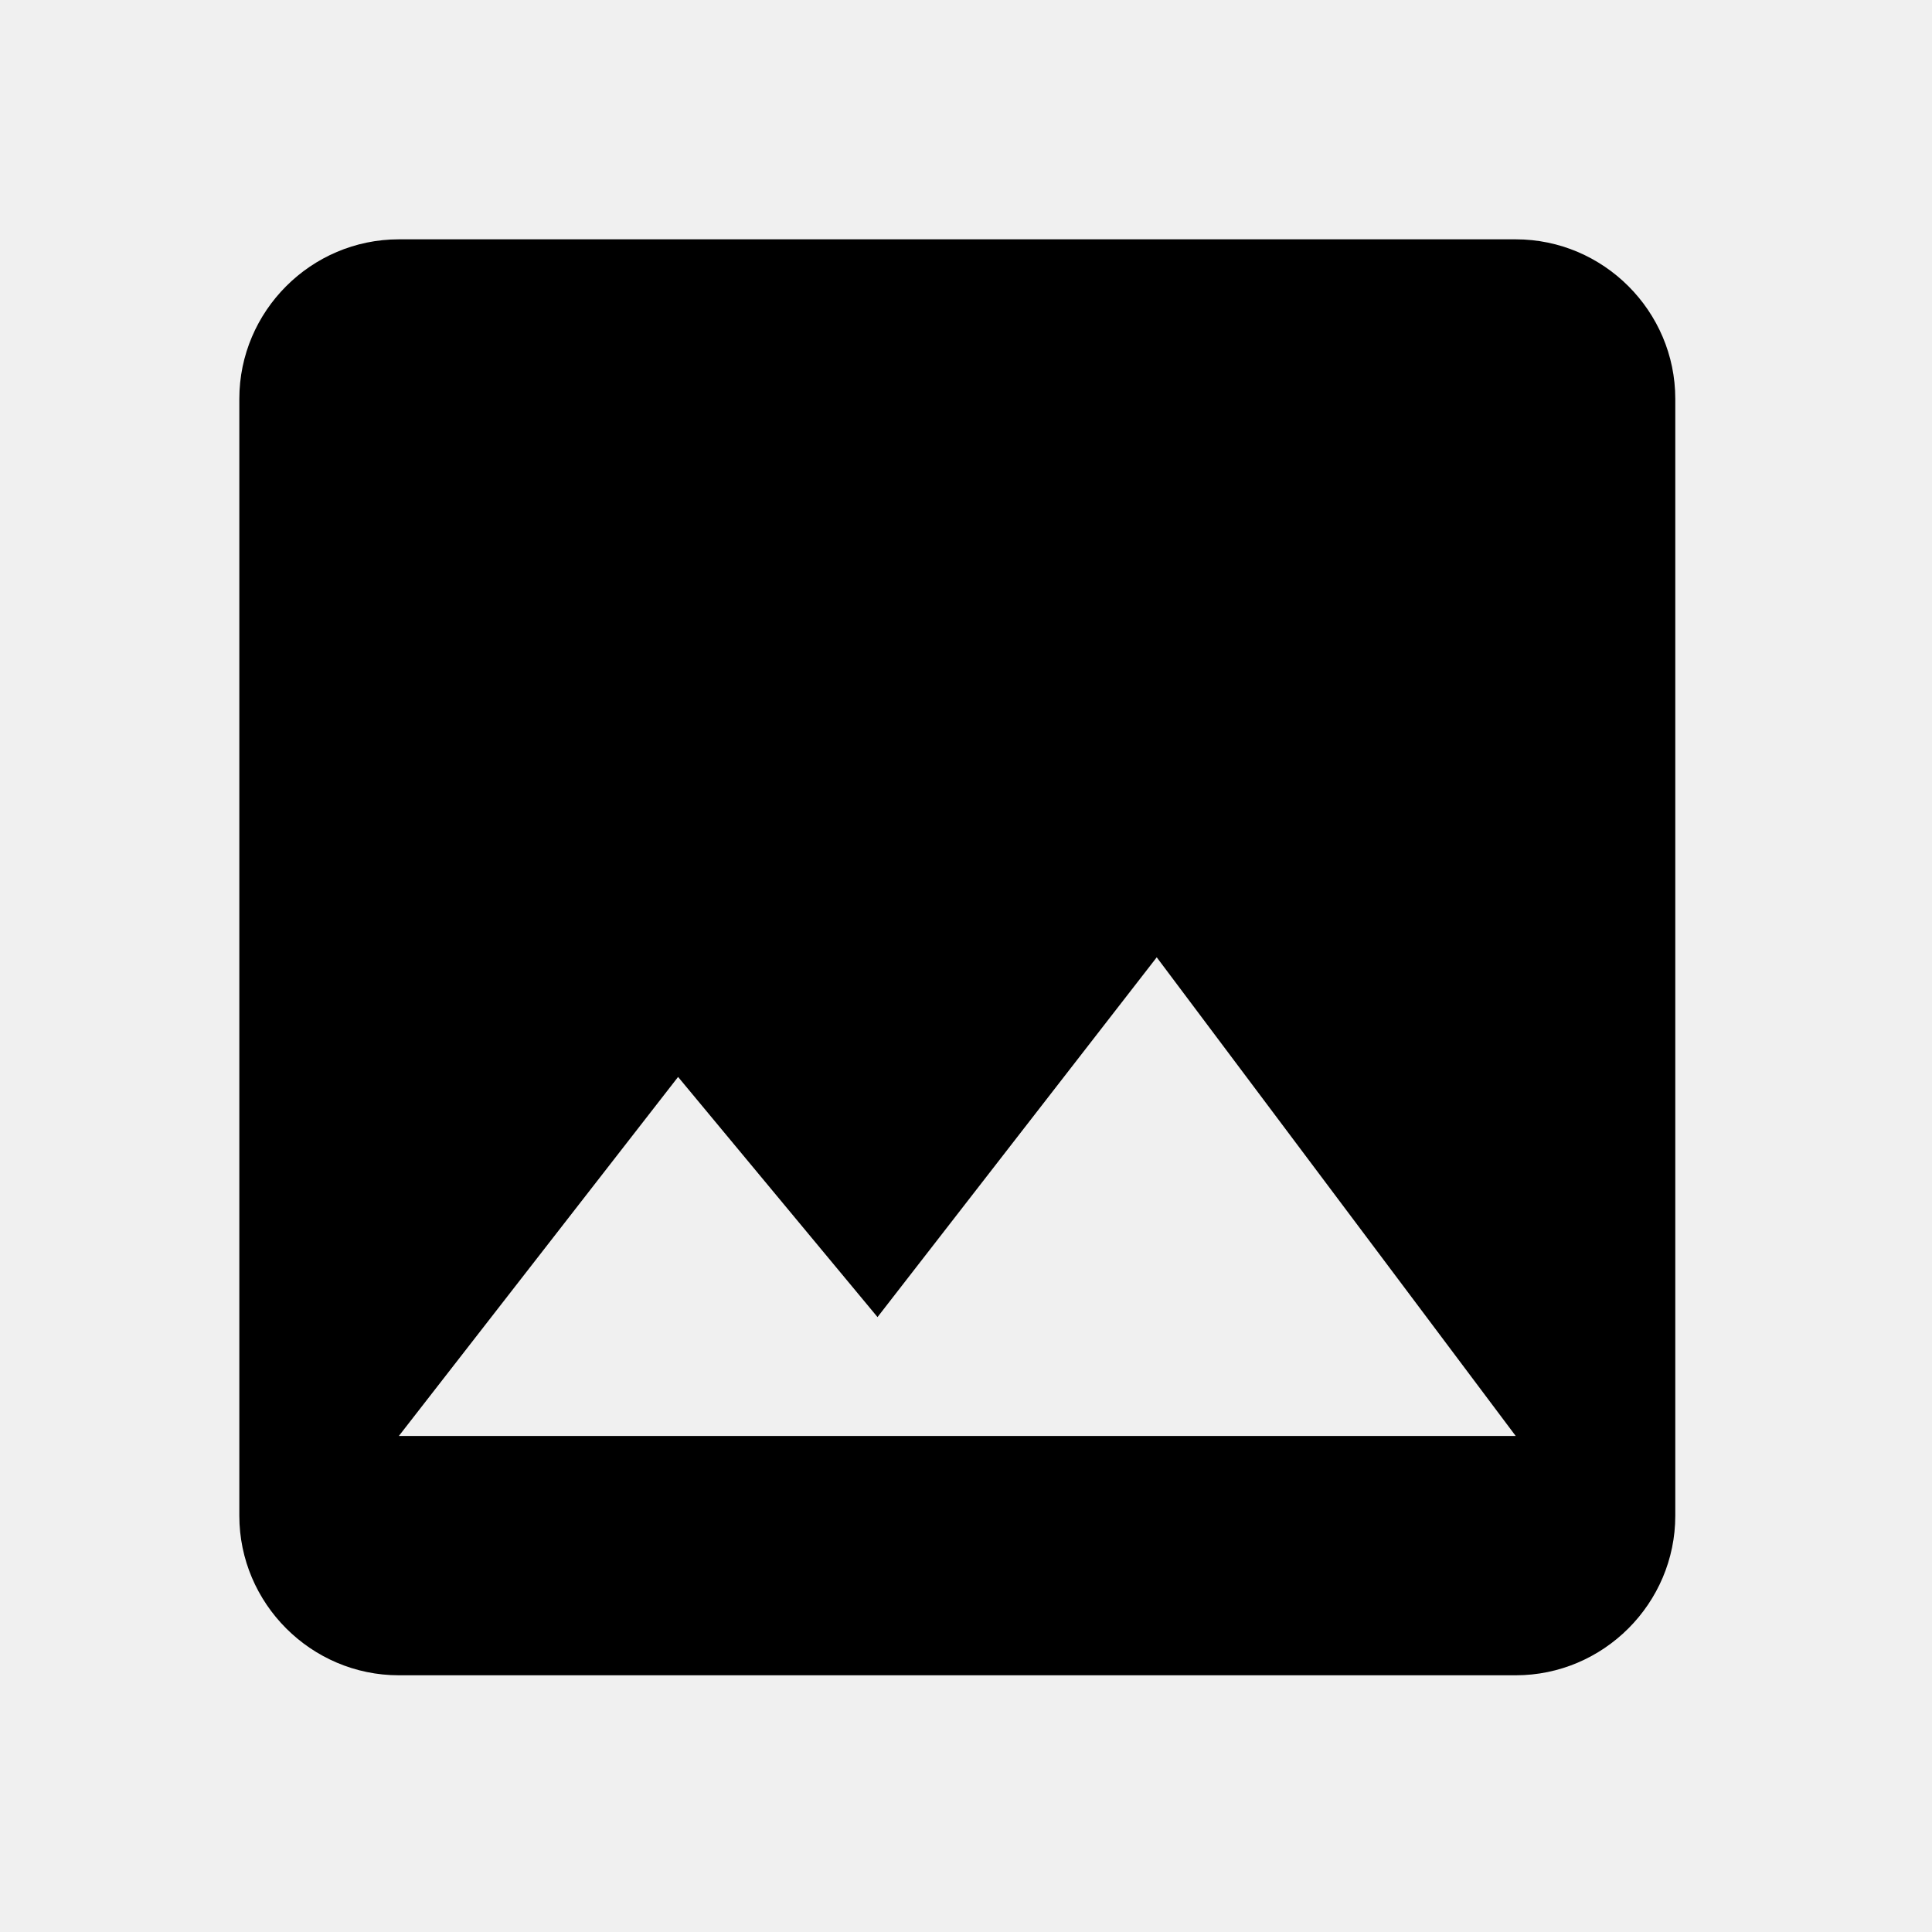
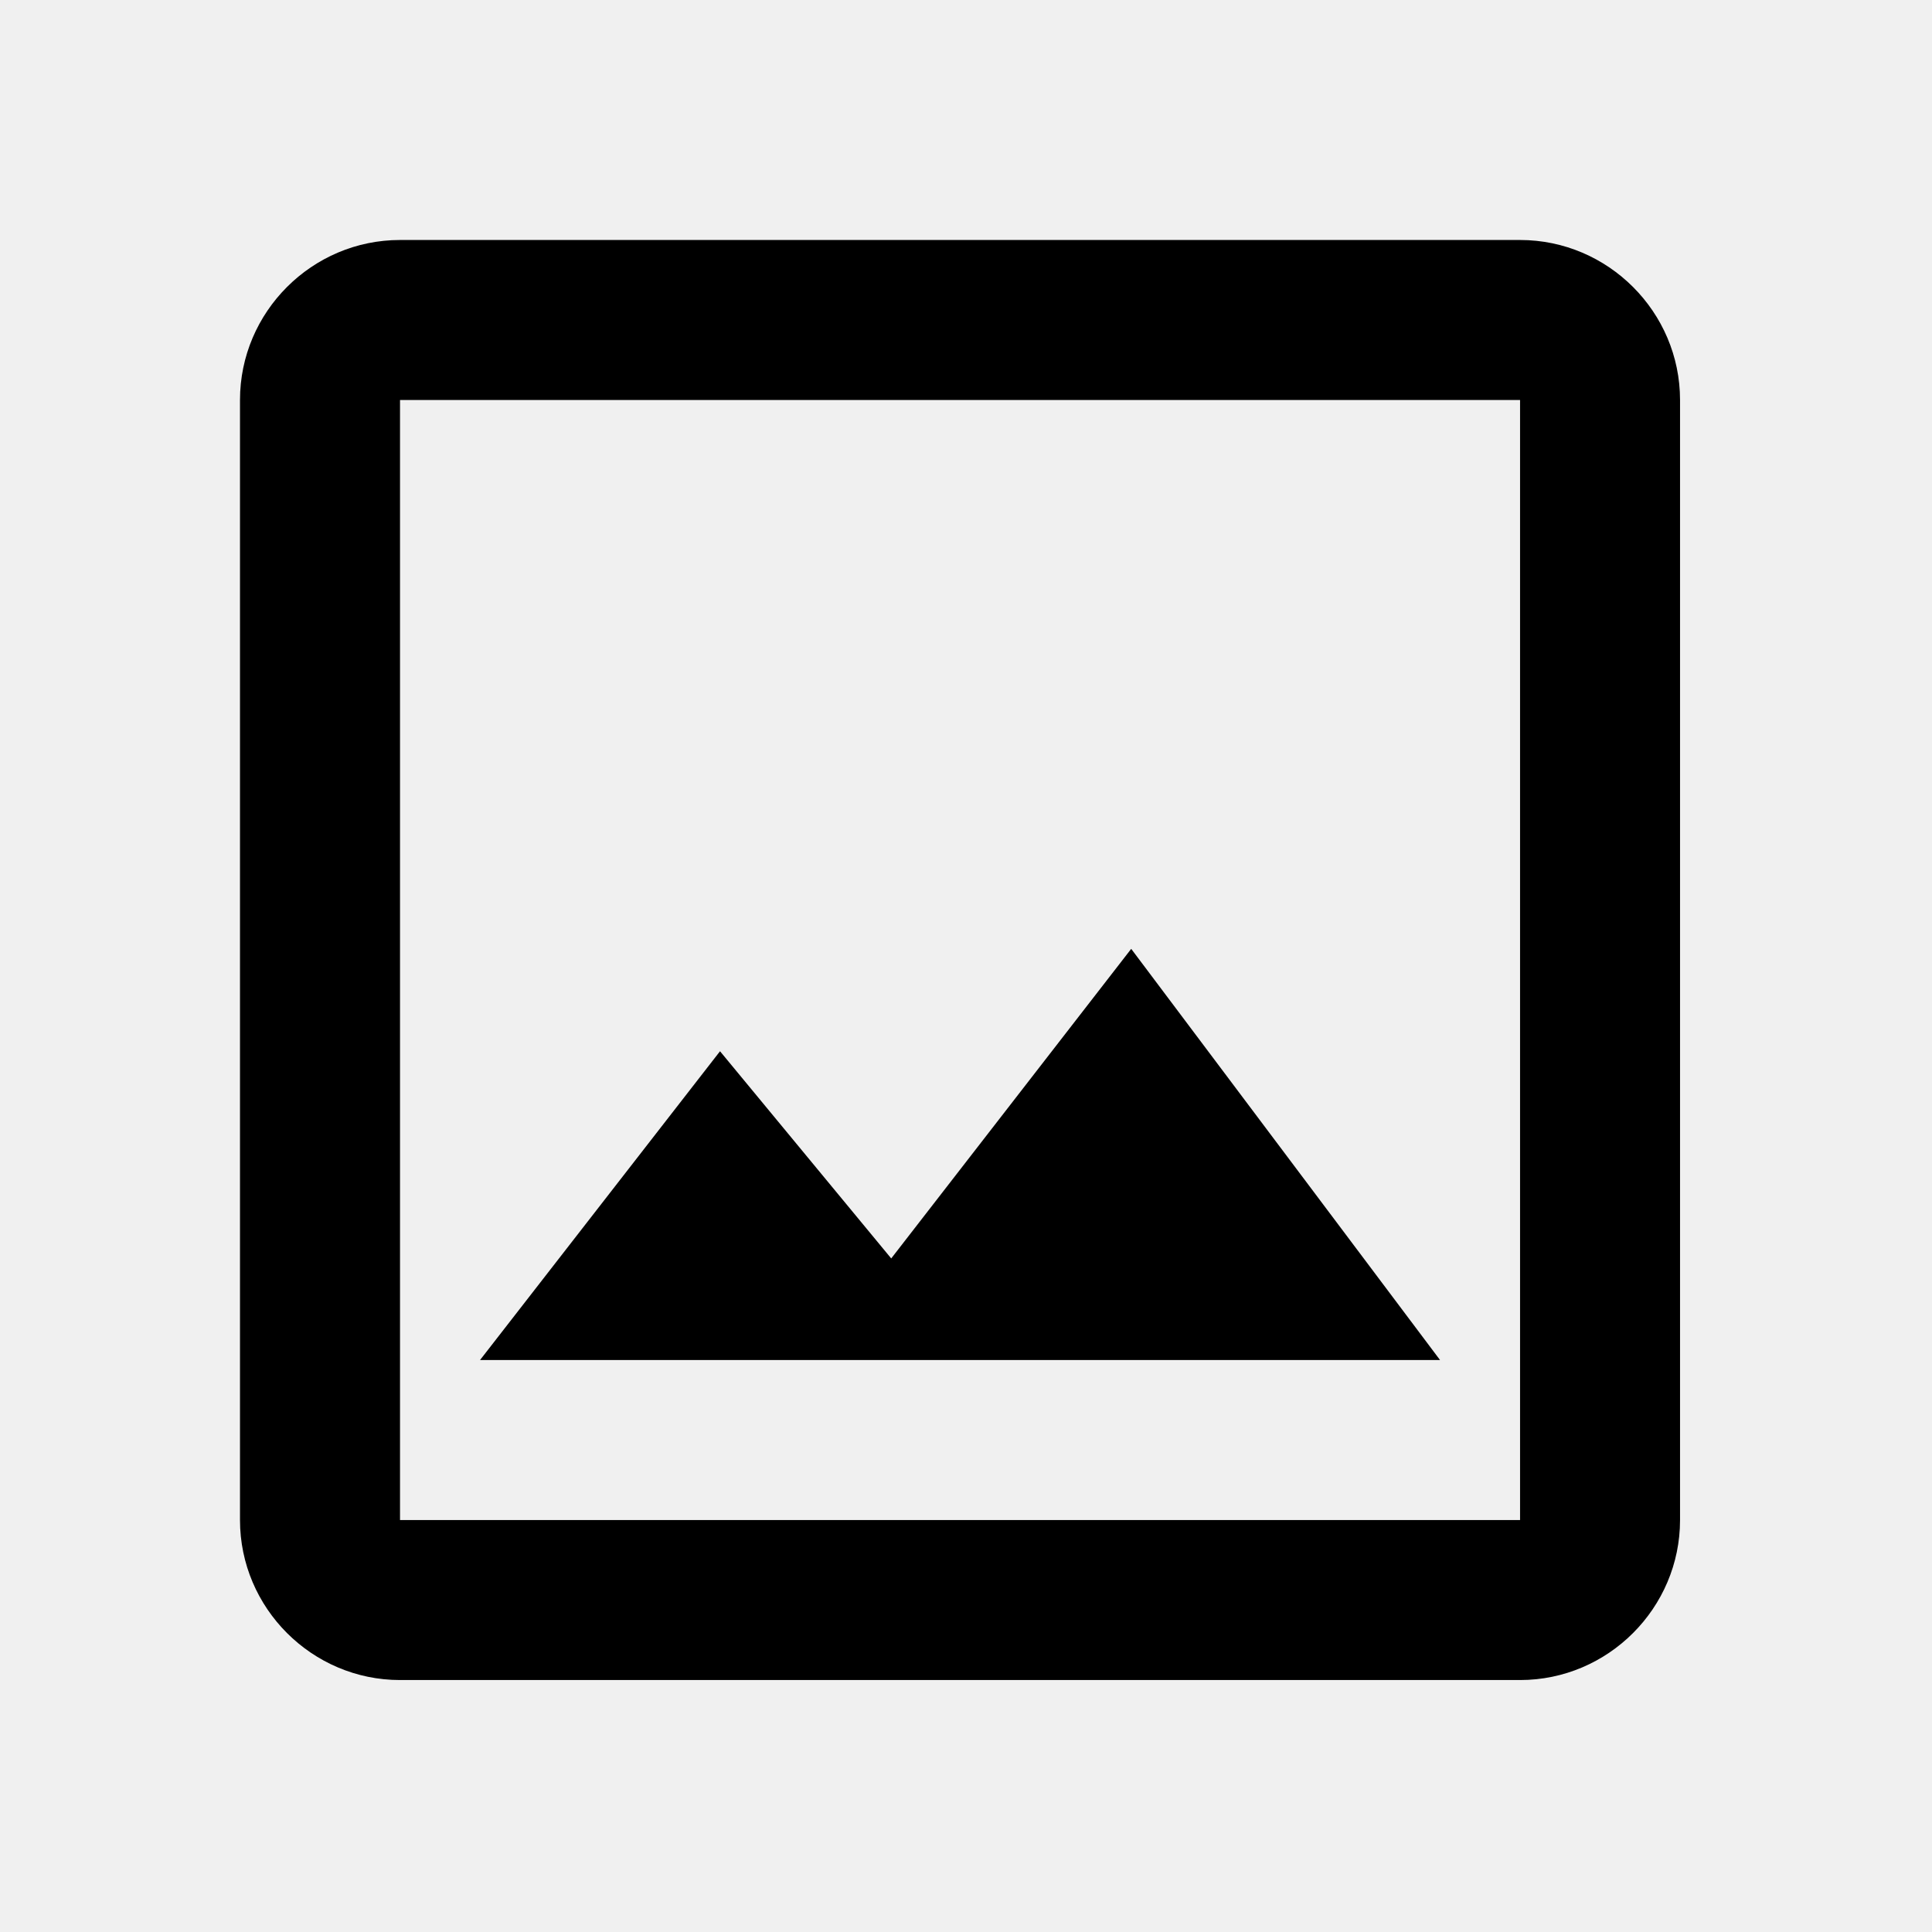
- <svg xmlns="http://www.w3.org/2000/svg" width="40" height="40" viewBox="0 0 40 40" fill="none">
-   <g clip-path="url(#clip0_21_28)">
-     <path d="M34.685 31.381V8.258C34.685 6.441 33.198 4.955 31.381 4.955H8.258C6.441 4.955 4.955 6.441 4.955 8.258V31.381C4.955 33.198 6.441 34.685 8.258 34.685H31.381C33.198 34.685 34.685 33.198 34.685 31.381ZM14.039 22.297L18.168 27.269L23.949 19.82L31.381 29.73H8.258L14.039 22.297Z" fill="currentColor" />
-   </g>
-   <defs>
-     <clipPath id="clip0_21_28">
-       <rect width="39.64" height="39.64" fill="white" />
-     </clipPath>
-   </defs>
+ <svg xmlns="http://www.w3.org/2000/svg" width="41" height="41" viewBox="0 0 41 41" fill="none">
+   <path fill="currentColor" d="M32.258 8.489V32.258H8.489V8.489H32.258ZM32.258 5.093H8.489C6.621 5.093 5.093 6.621 5.093 8.489V32.258C5.093 34.125 6.621 35.653 8.489 35.653H32.258C34.125 35.653 35.653 34.125 35.653 32.258V8.489C35.653 6.621 34.125 5.093 32.258 5.093ZM24.006 20.136L18.913 26.706L15.28 22.309L10.187 28.862H30.56L24.006 20.136Z" />
</svg>
